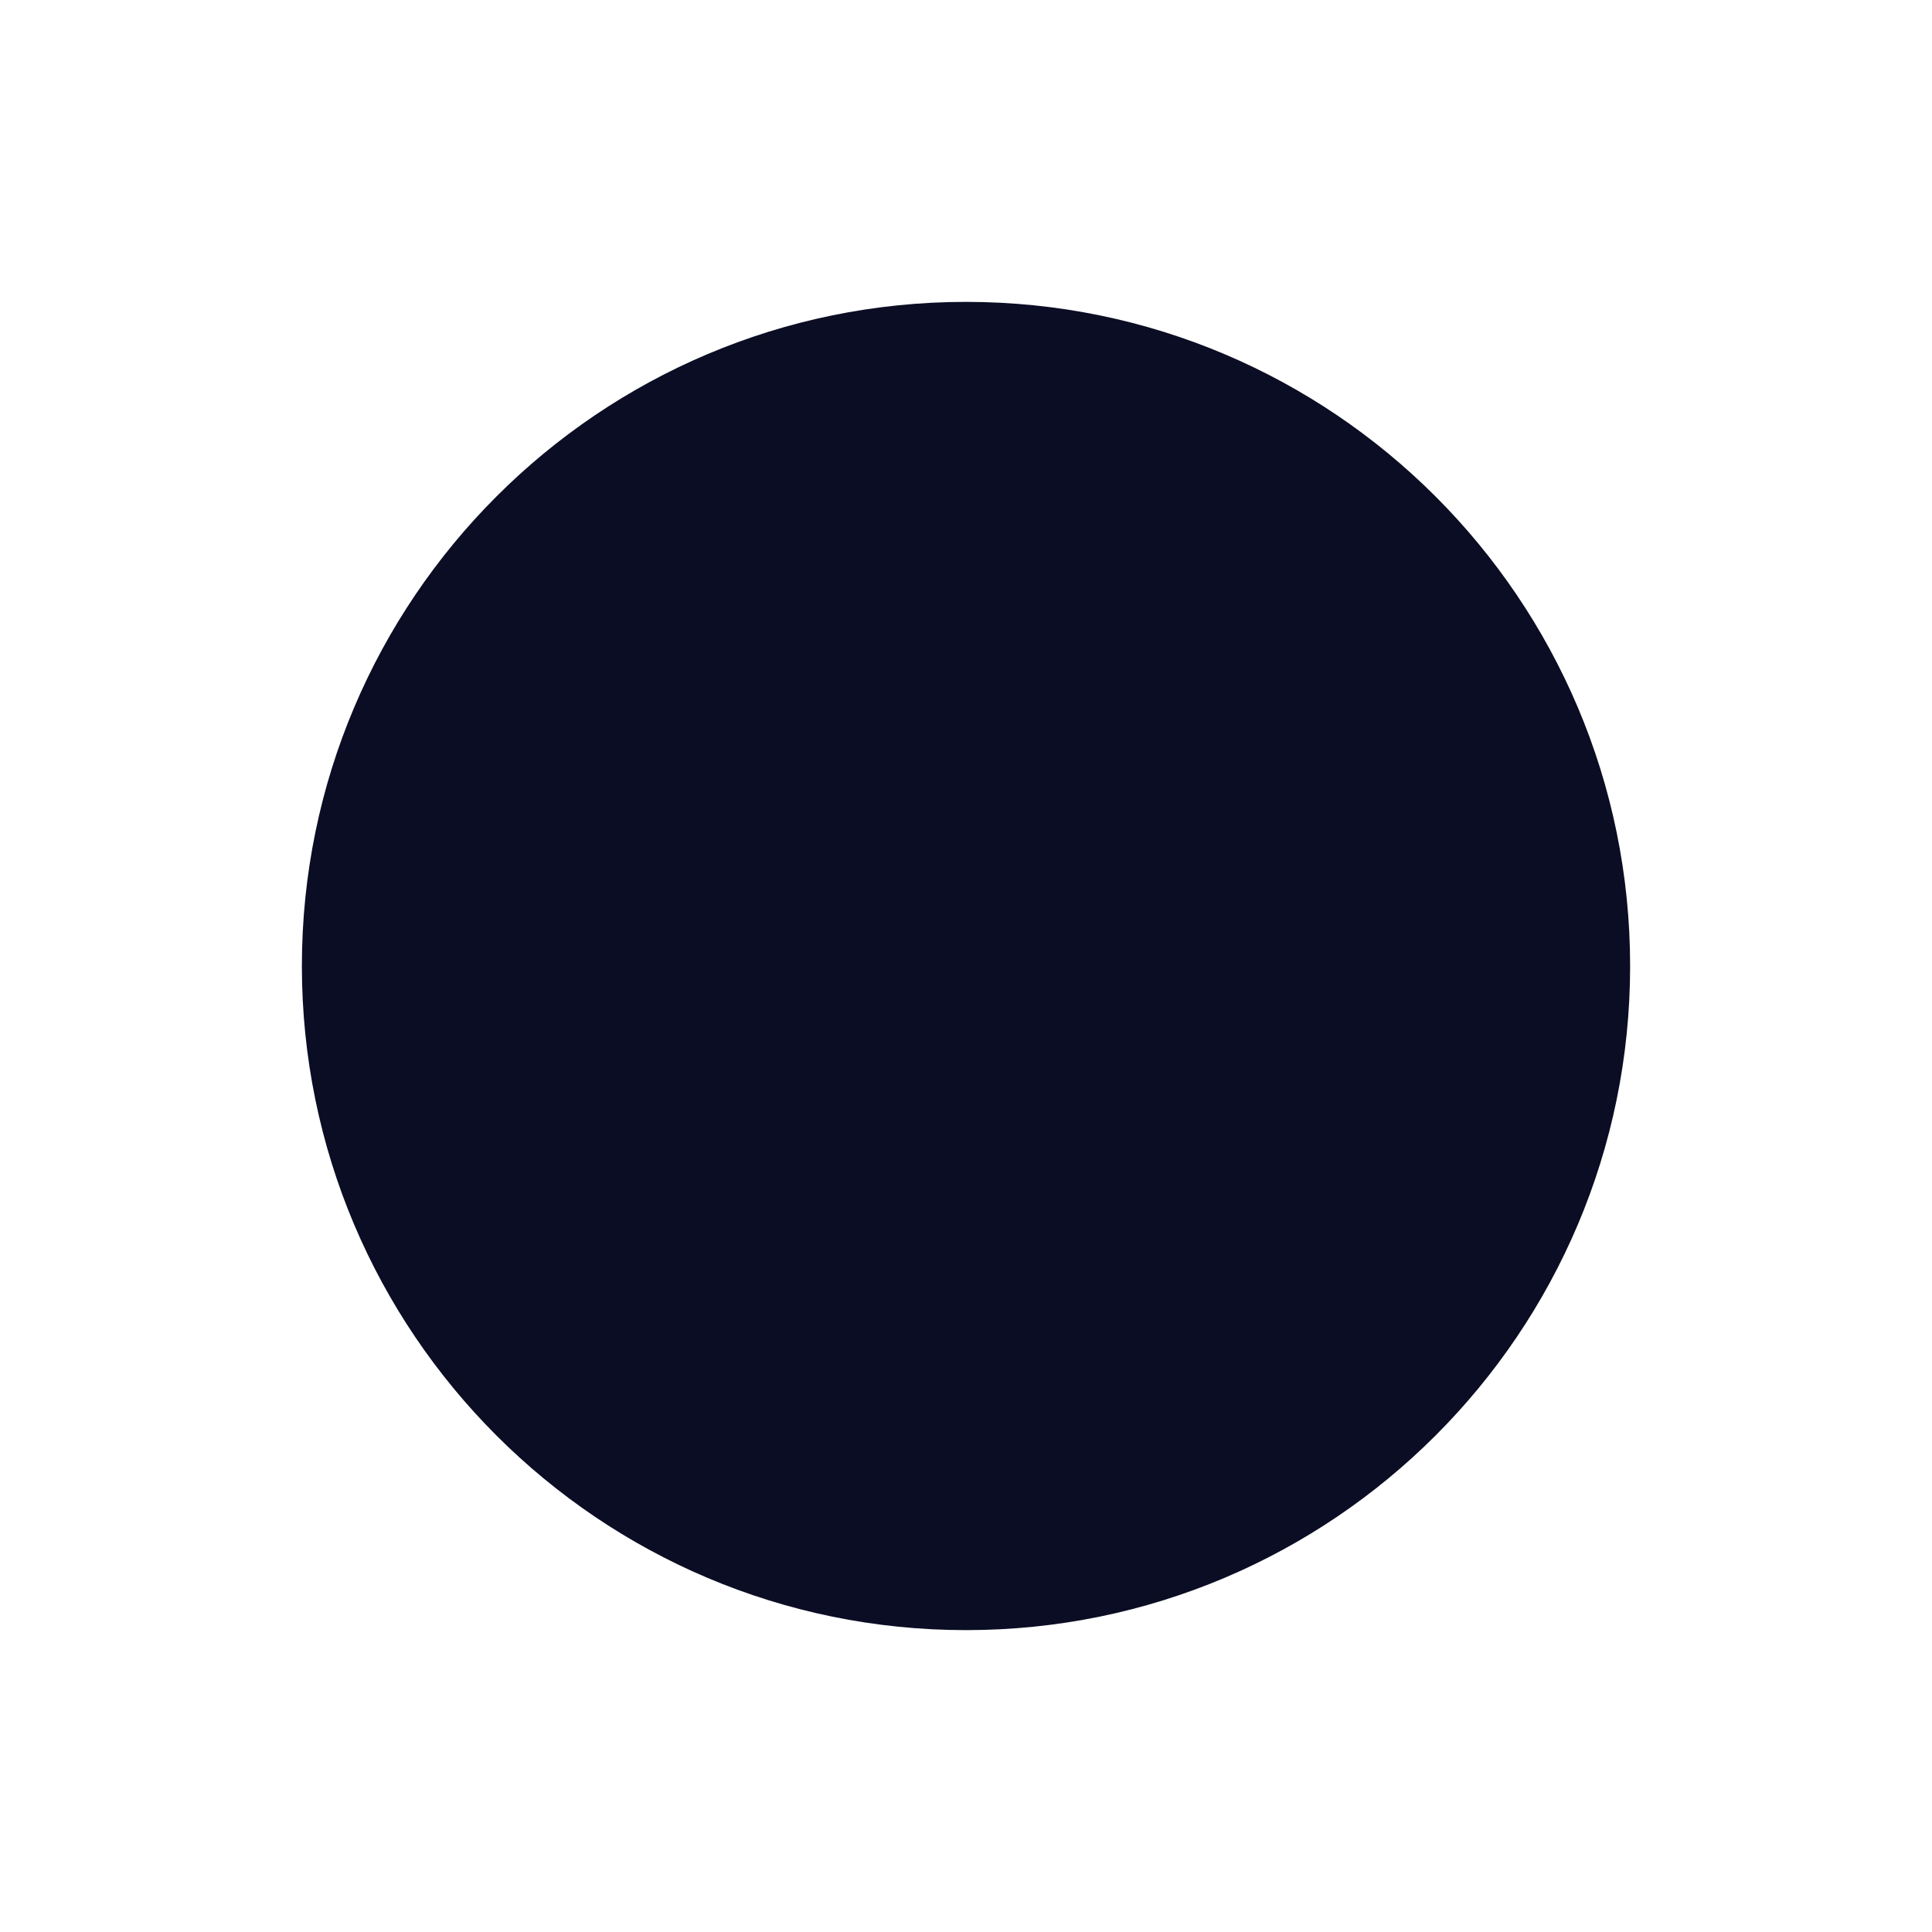
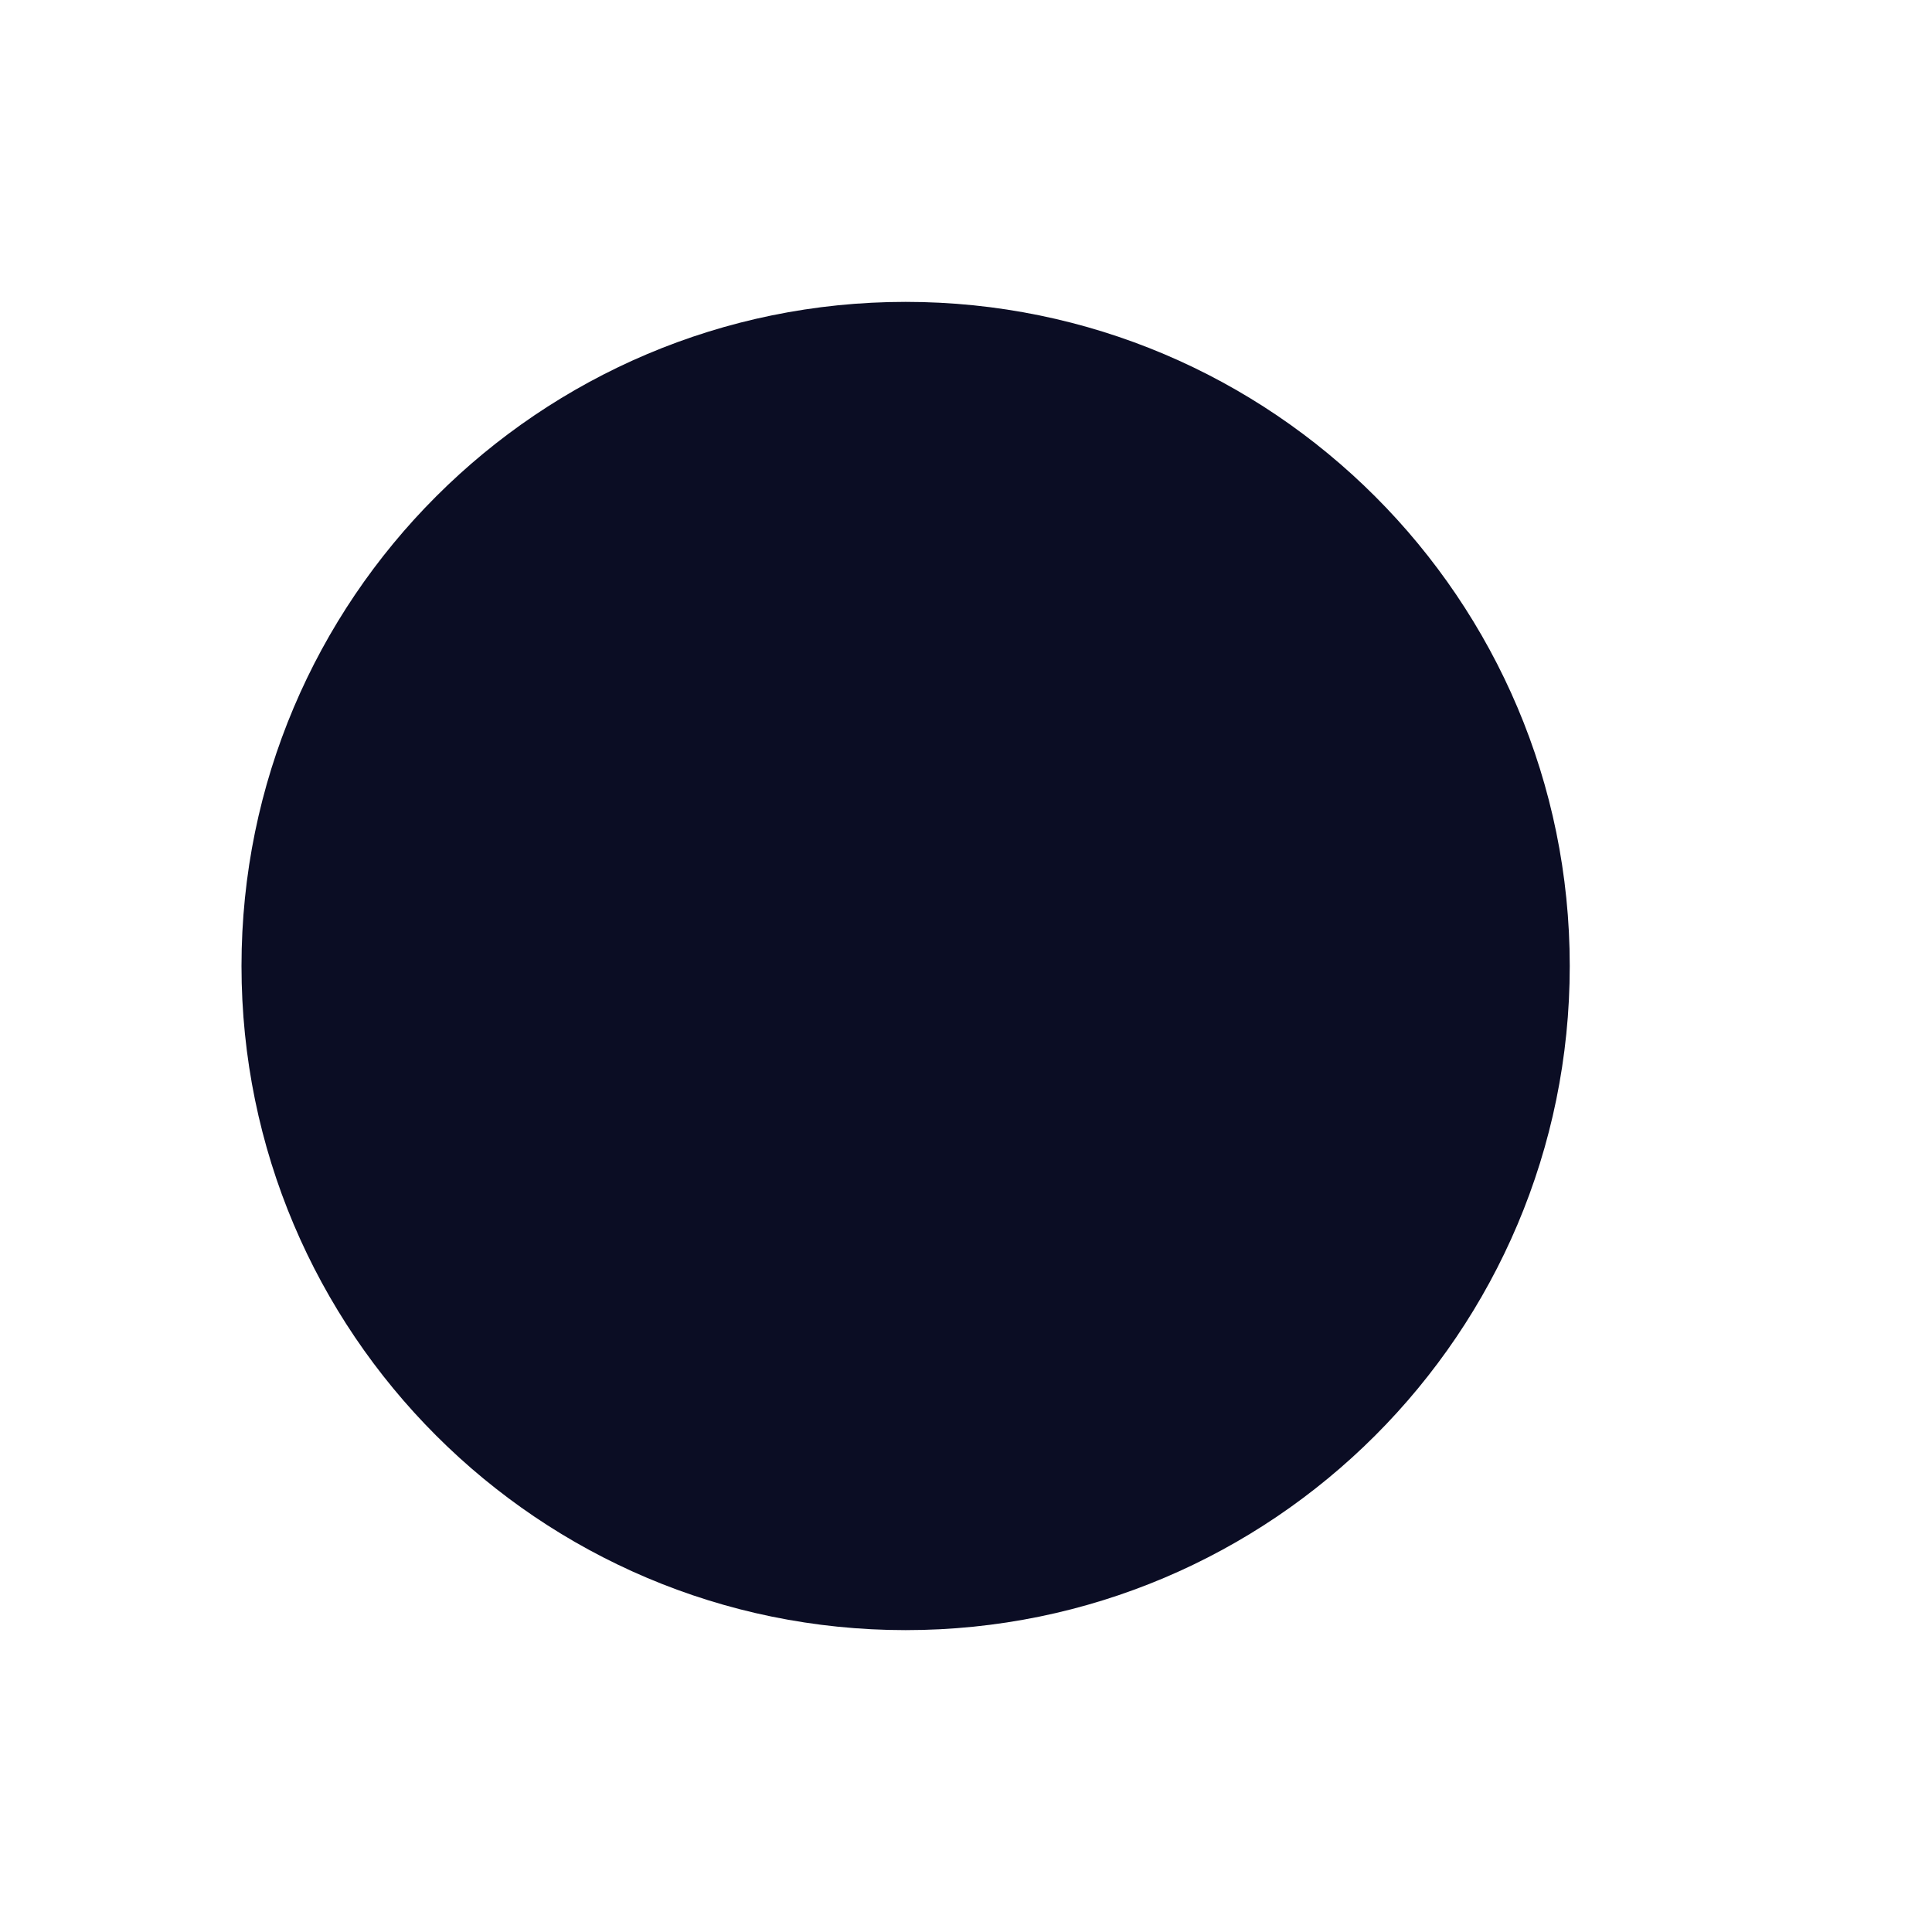
<svg xmlns="http://www.w3.org/2000/svg" version="1.1" width="4px" height="4px">
-   <g transform="matrix(1 0 0 1 -444 -225 )">
-     <path d="M 0.625 2  C 0.625 2.759  1.241 3.375  2 3.375  C 2.759 3.375  3.375 2.759  3.375 2  C 3.375 1.241  2.759 0.625  2 0.625  C 1.241 0.625  0.625 1.241  0.625 2  Z " fill-rule="nonzero" fill="#0b0d24" stroke="none" transform="matrix(1 0 0 1 444 225 )" />
+   <g transform="matrix(1 0 0 1 -440 -225 )">
+     <path d="M 0.5 2  C 0.5 2.759  1.116 3.375  1.875 3.375  C 2.634 3.375  3.25 2.759  3.25 2  C 3.25 1.241  2.634 0.625  1.875 0.625  C 1.116 0.625  0.5 1.241  0.5 2  Z " fill-rule="nonzero" fill="#0b0d24" stroke="none" transform="matrix(1 0 0 1 440 225 )" />
  </g>
</svg>
